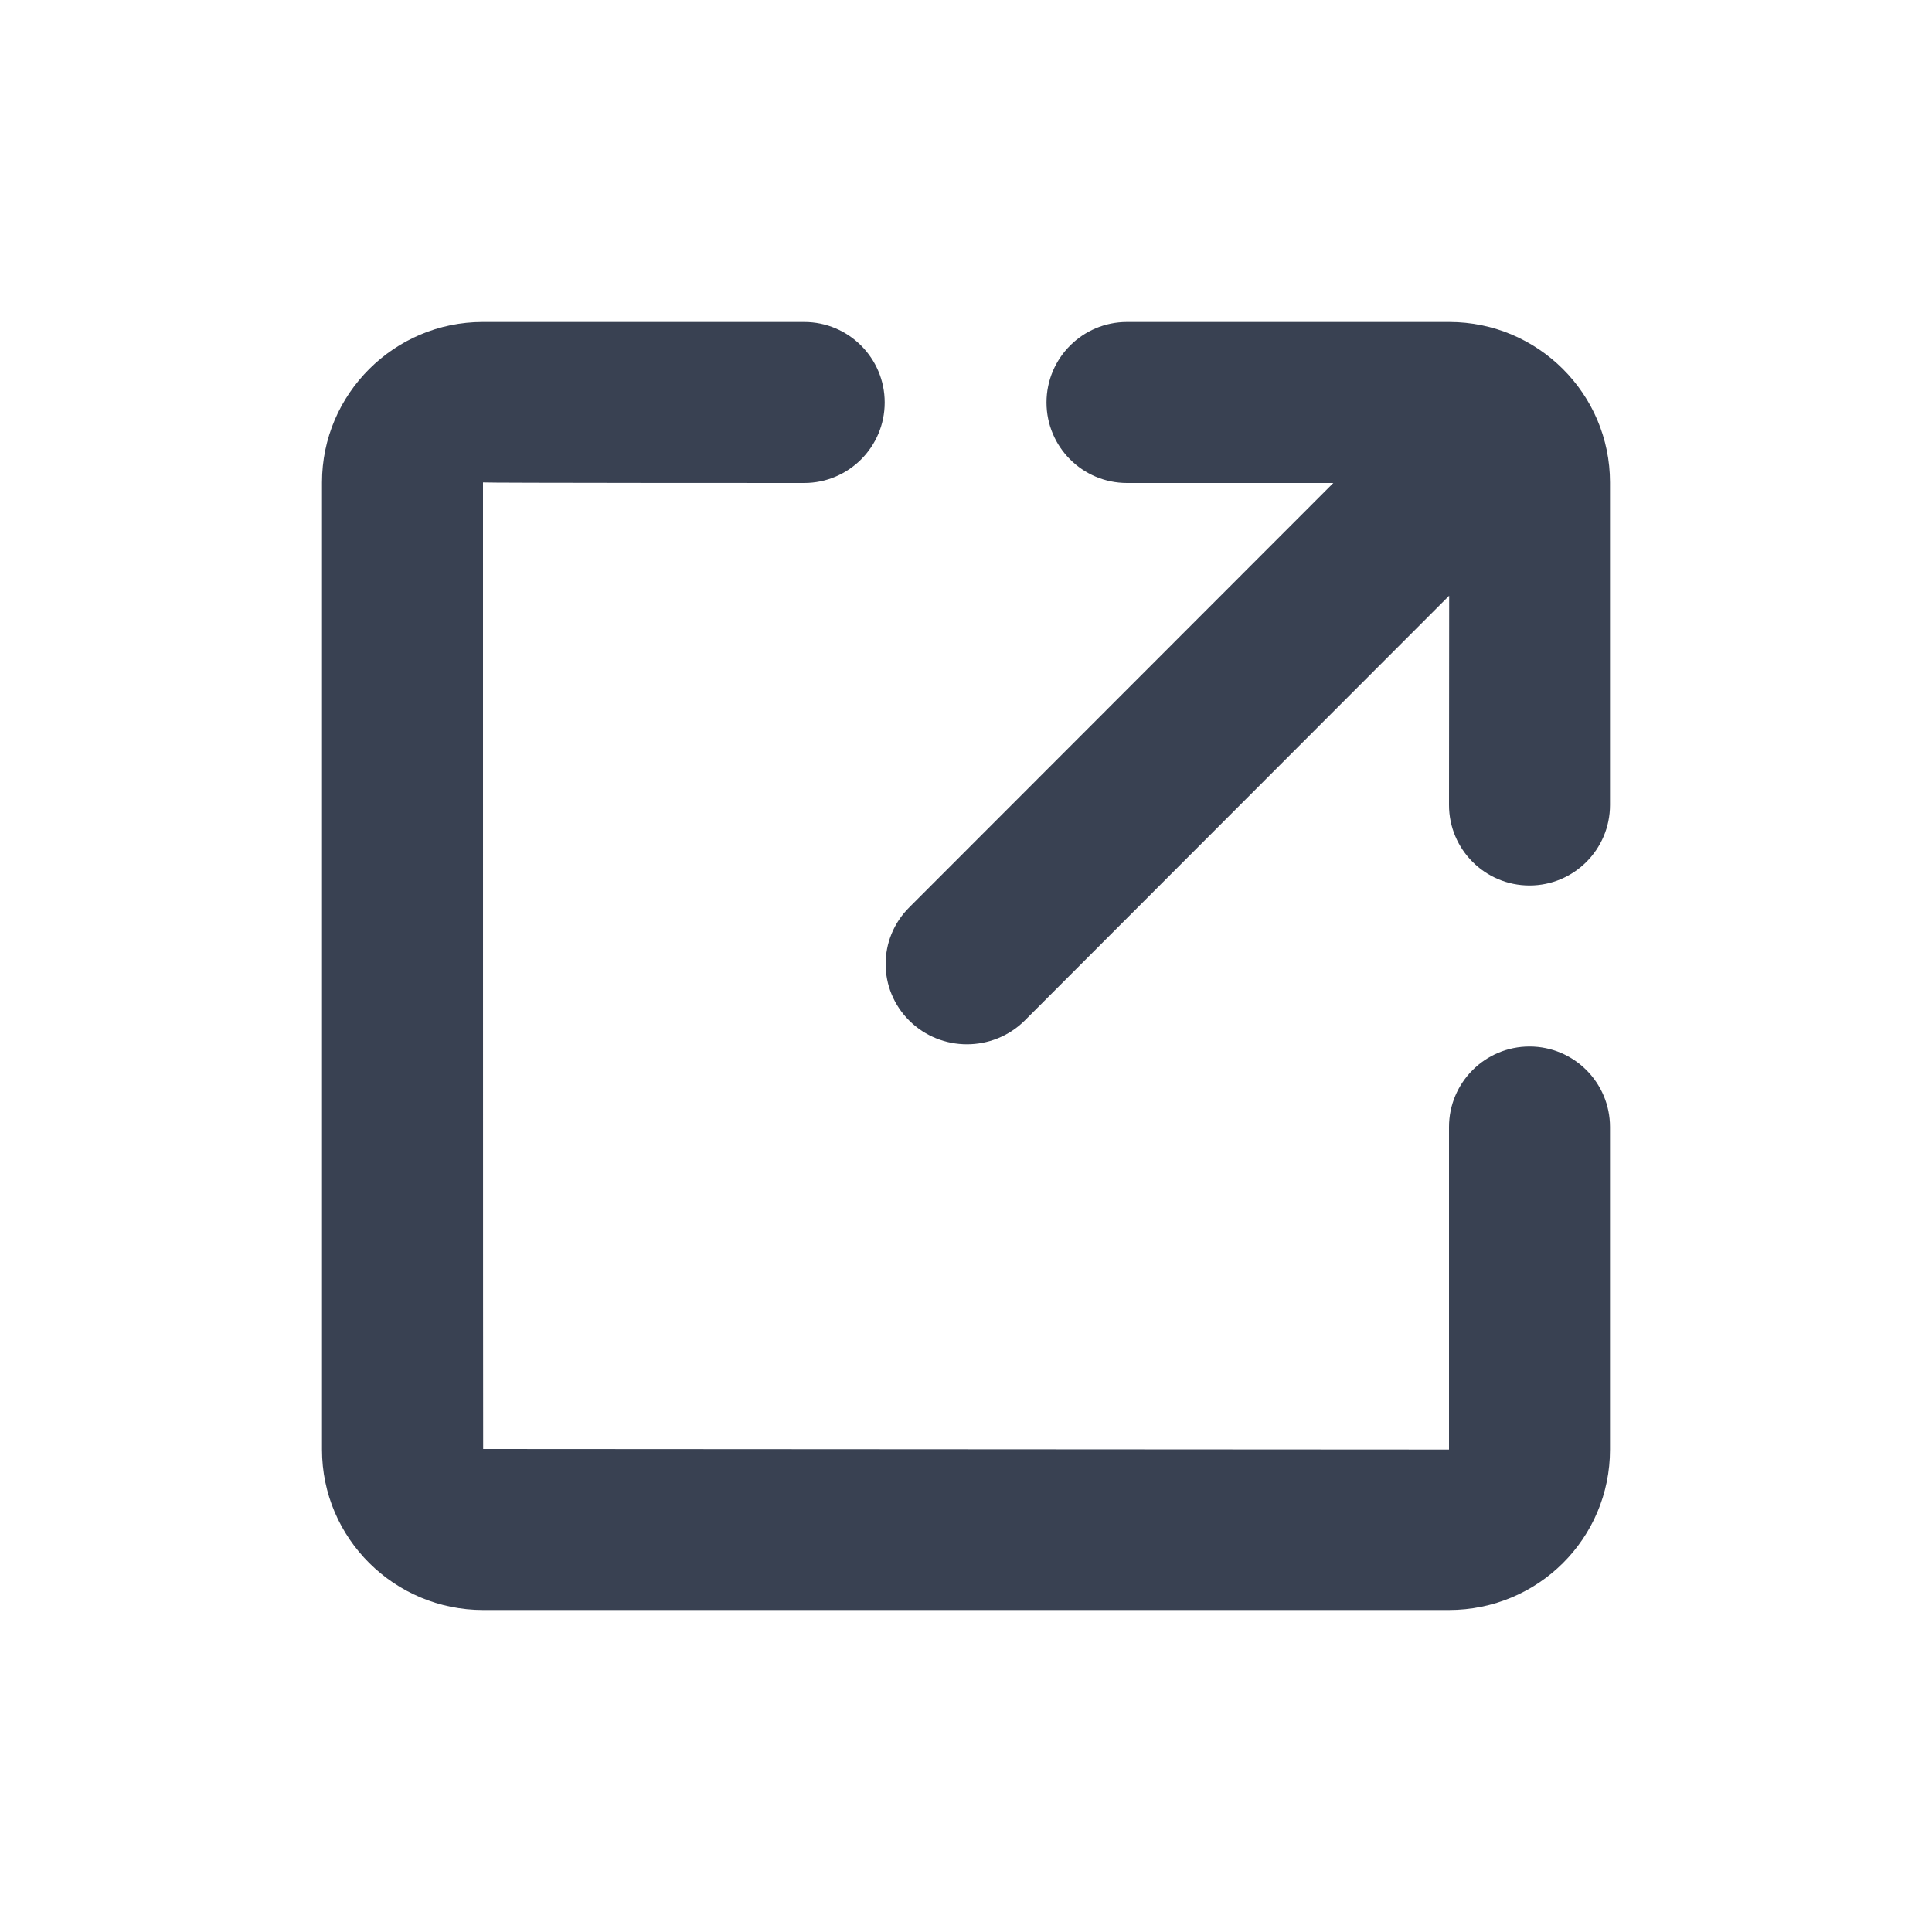
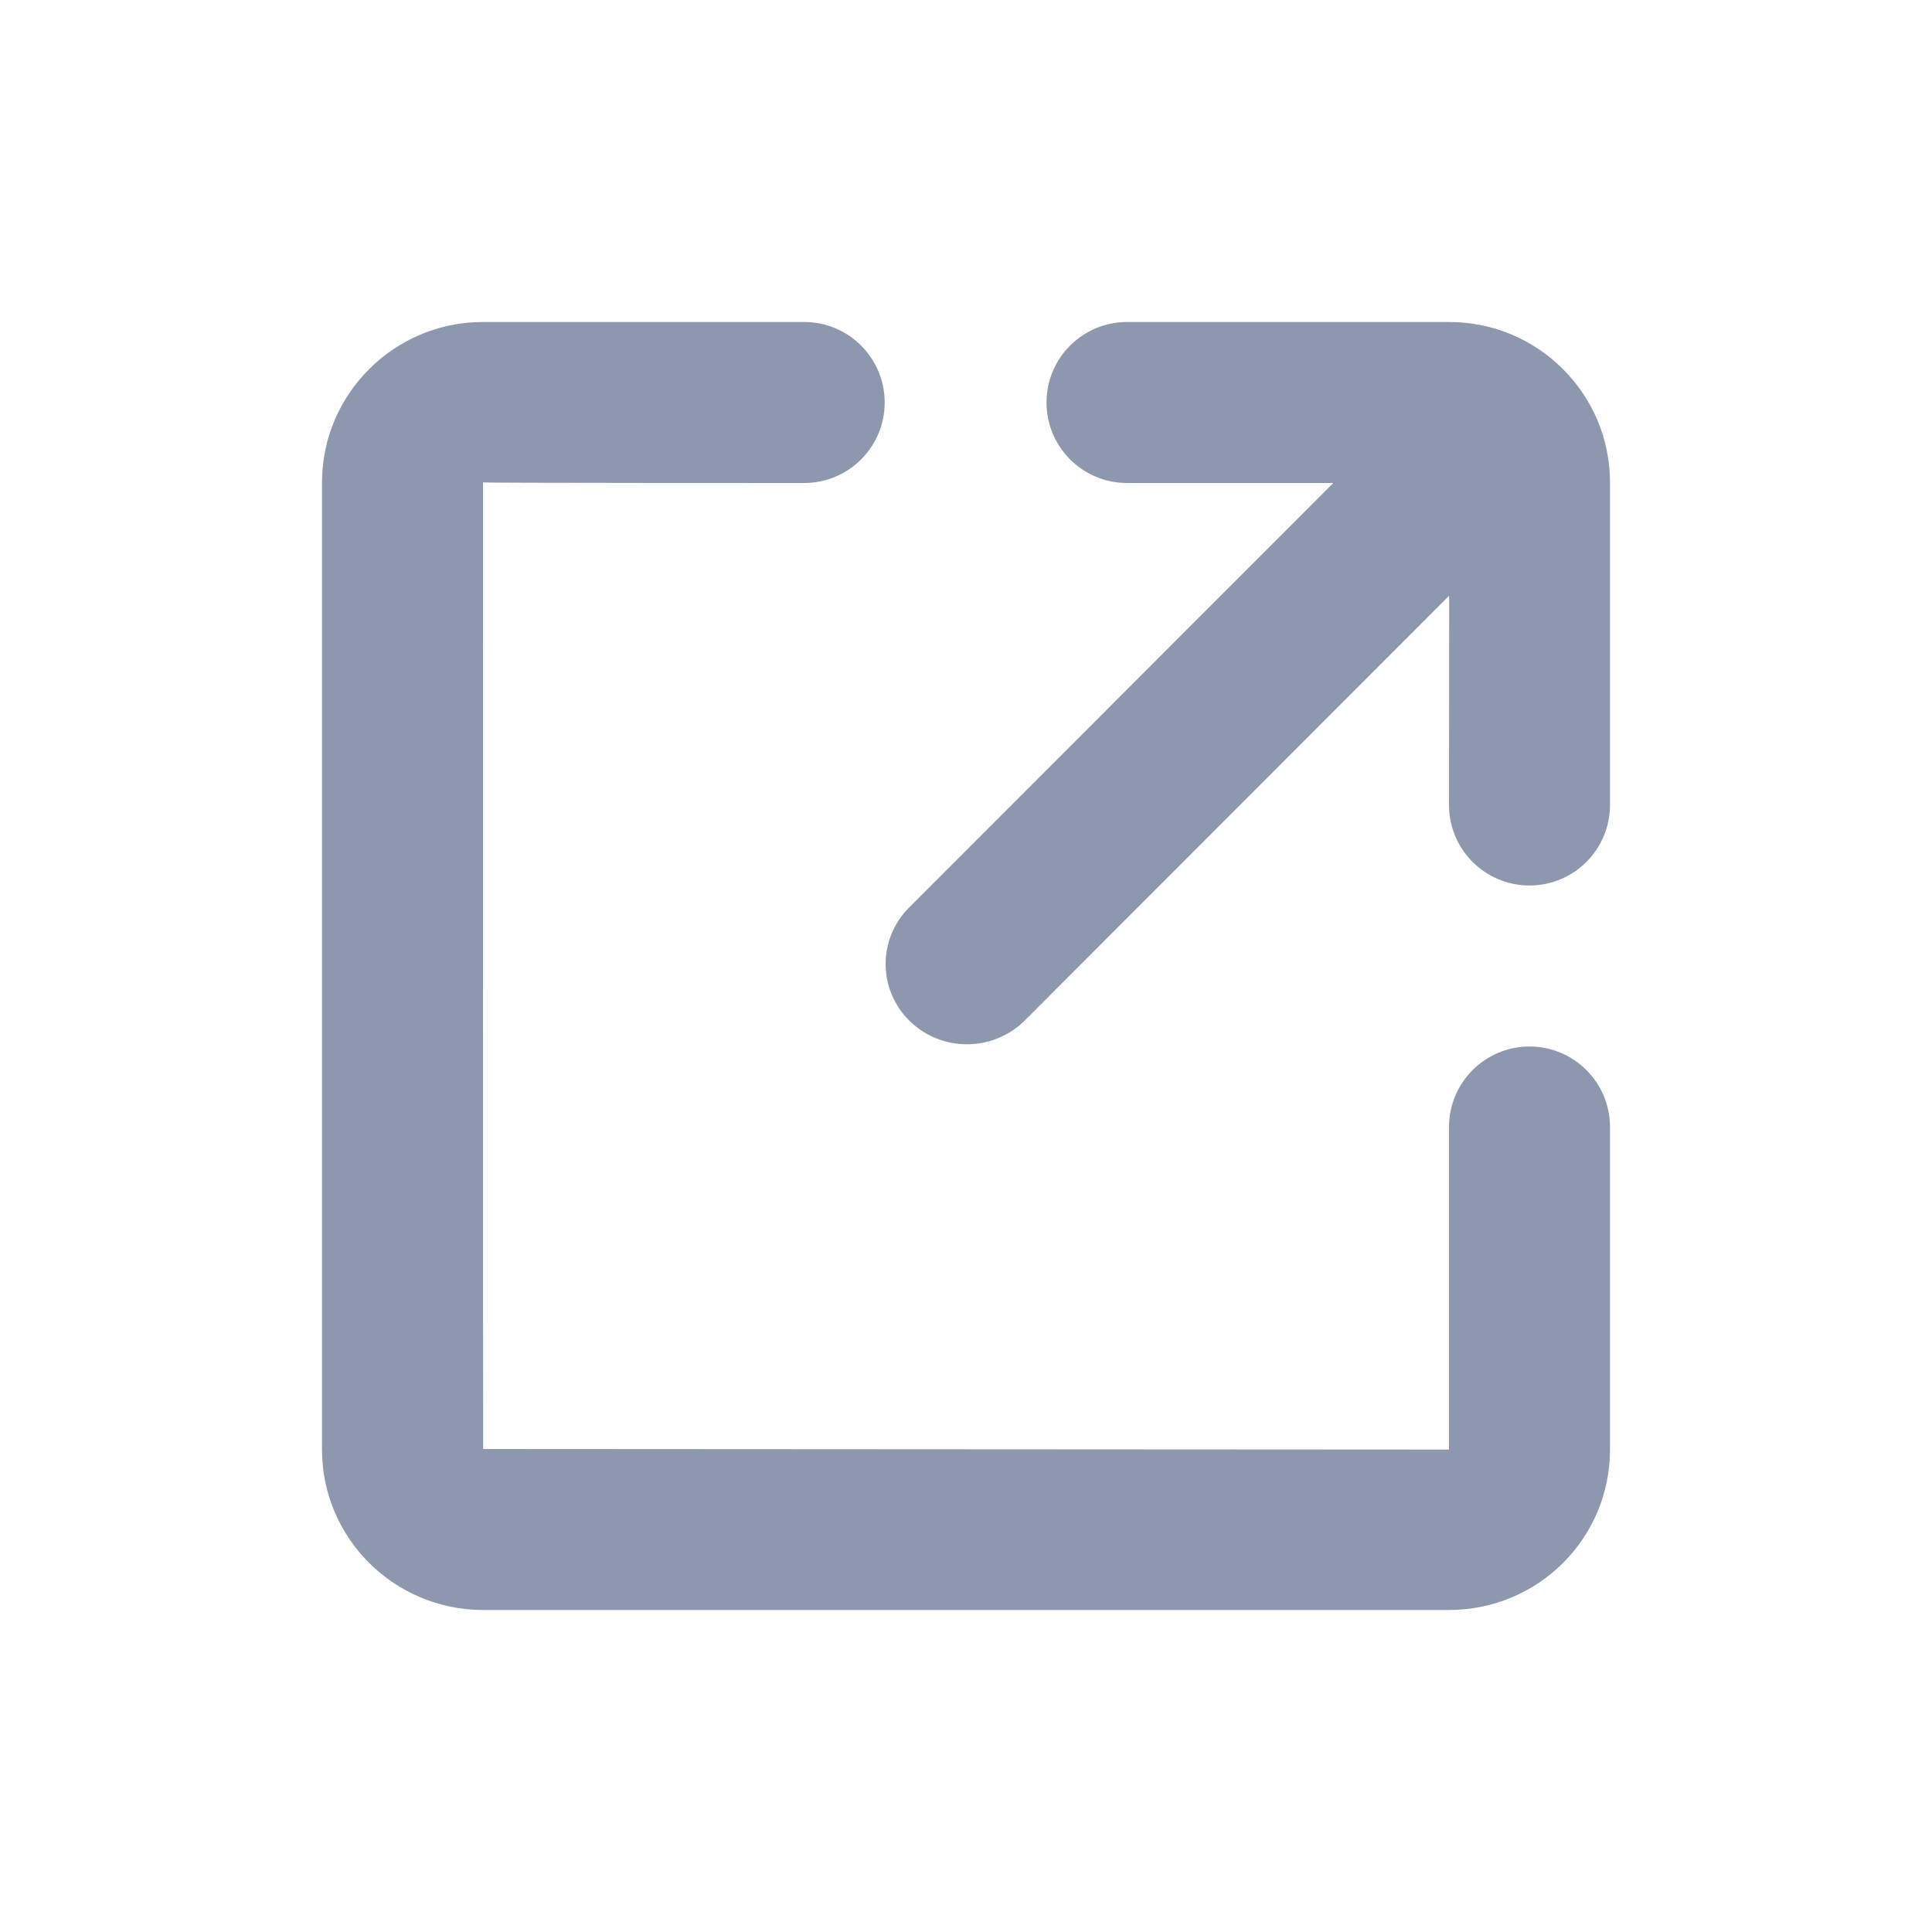
<svg xmlns="http://www.w3.org/2000/svg" width="24px" height="24px" viewBox="0 0 24 24" version="1.1">
  <defs />
  <g id="Symbols" stroke="none" stroke-width="1" fill="none" fill-rule="evenodd">
    <g id="Icon/External-Dark">
      <rect id="Rectangle-6-Copy-3" x="0" y="0" width="24" height="24" />
-       <path d="M18,18.007 L6.002,18 C6,18 6,5.993 6,5.993 C6,6 9.99,6 9.99,6 C10.542,6 10.99,5.552 10.99,5 C10.99,4.448 10.542,4 9.99,4 L5.996,4 C4.9,4 4,4.893 4,5.993 L4,18.007 C4,19.11 4.9,20 6.002,20 L17.998,20 C19.108,20 20,19.11 20,18.007 L20,14 C20,13.448 19.552,13 19,13 C18.448,13 18,13.448 18,14 L18,18.007 Z M18.002,7.402 L18,10 C18,10.552 18.448,11 19,11 C19.552,11 20,10.552 20,10 L20,5.993 C20,4.893 19.105,4 18.003,4 L14,4 C13.448,4 13,4.448 13,5 C13,5.552 13.448,6 14,6 L16.563,6 L11.297,11.27 C10.903,11.66 10.903,12.29 11.297,12.68 C11.692,13.07 12.331,13.07 12.727,12.68 L18,7.402 L18.002,7.402 Z" id="External" fill="#394152" />
+       <path d="M18,18.007 L6.002,18 C6,18 6,5.993 6,5.993 C6,6 9.99,6 9.99,6 C10.542,6 10.99,5.552 10.99,5 C10.99,4.448 10.542,4 9.99,4 L5.996,4 C4.9,4 4,4.893 4,5.993 L4,18.007 C4,19.11 4.9,20 6.002,20 L17.998,20 C19.108,20 20,19.11 20,18.007 L20,14 C20,13.448 19.552,13 19,13 C18.448,13 18,13.448 18,14 L18,18.007 Z M18.002,7.402 L18,10 C18,10.552 18.448,11 19,11 C19.552,11 20,10.552 20,10 L20,5.993 C20,4.893 19.105,4 18.003,4 L14,4 C13.448,4 13,4.448 13,5 C13,5.552 13.448,6 14,6 L16.563,6 L11.297,11.27 C10.903,11.66 10.903,12.29 11.297,12.68 C11.692,13.07 12.331,13.07 12.727,12.68 L18,7.402 L18.002,7.402 Z" id="External" fill="#8d98ae" />
    </g>
  </g>
</svg>
